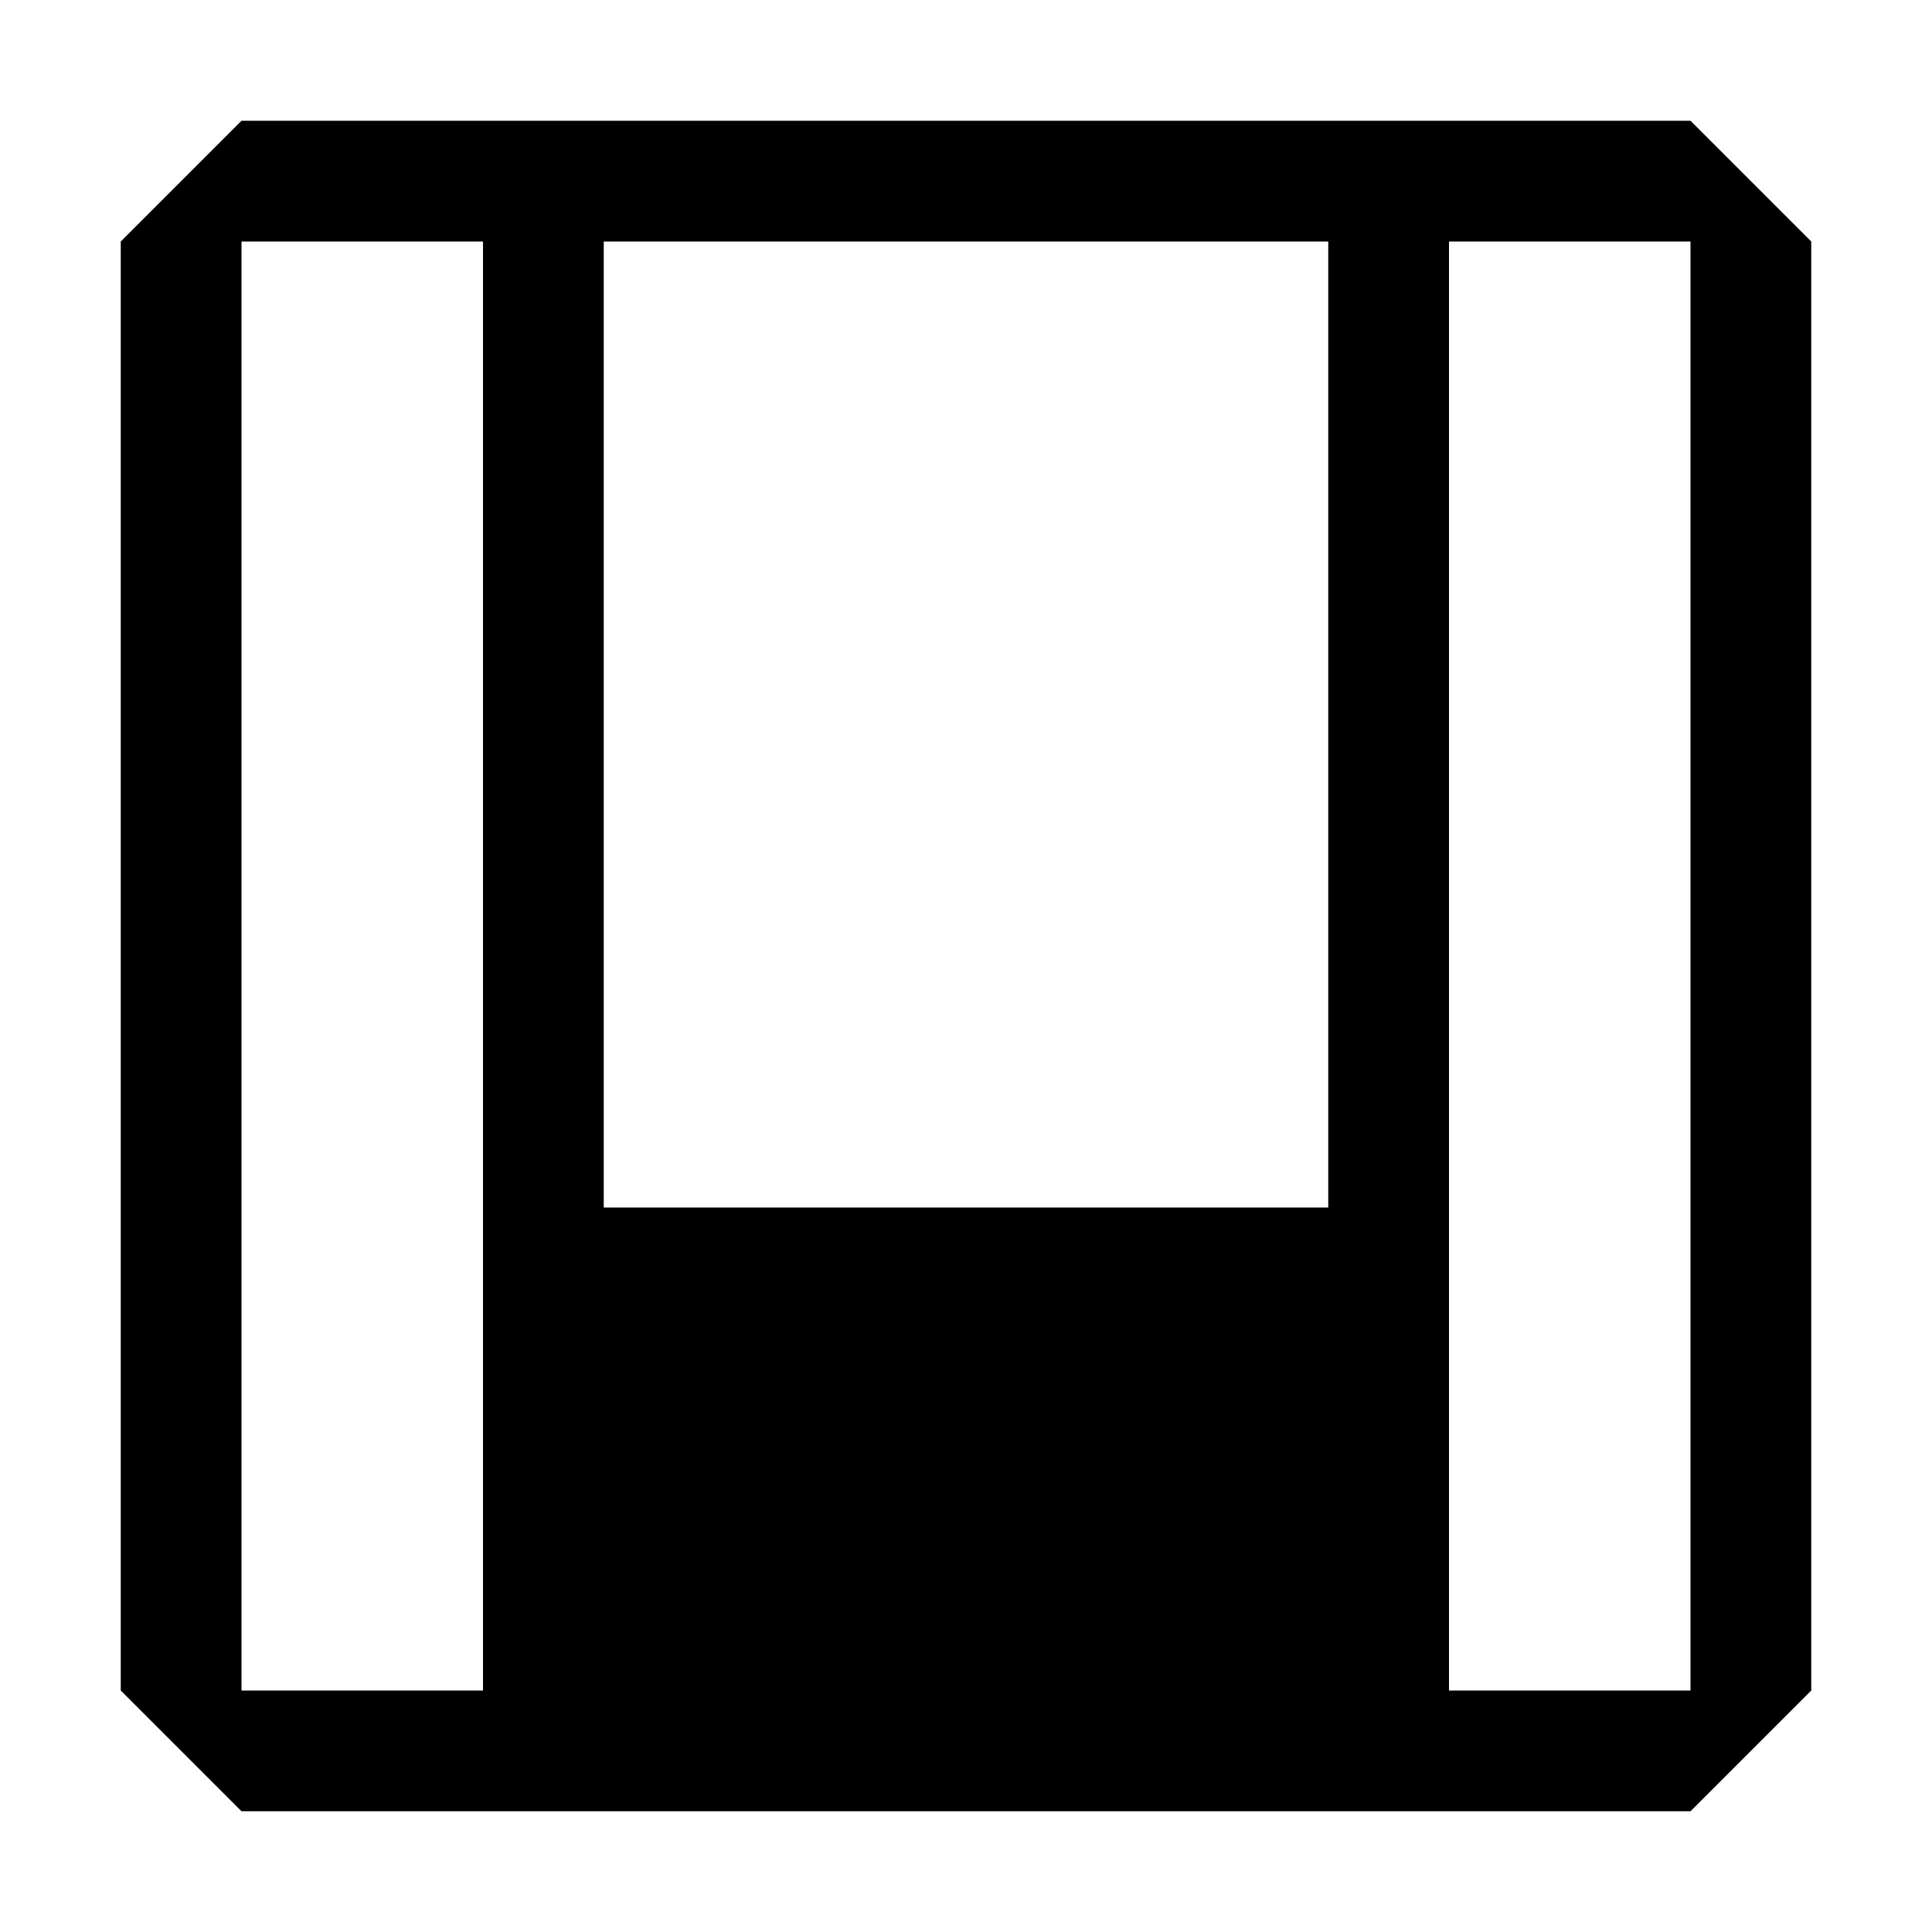
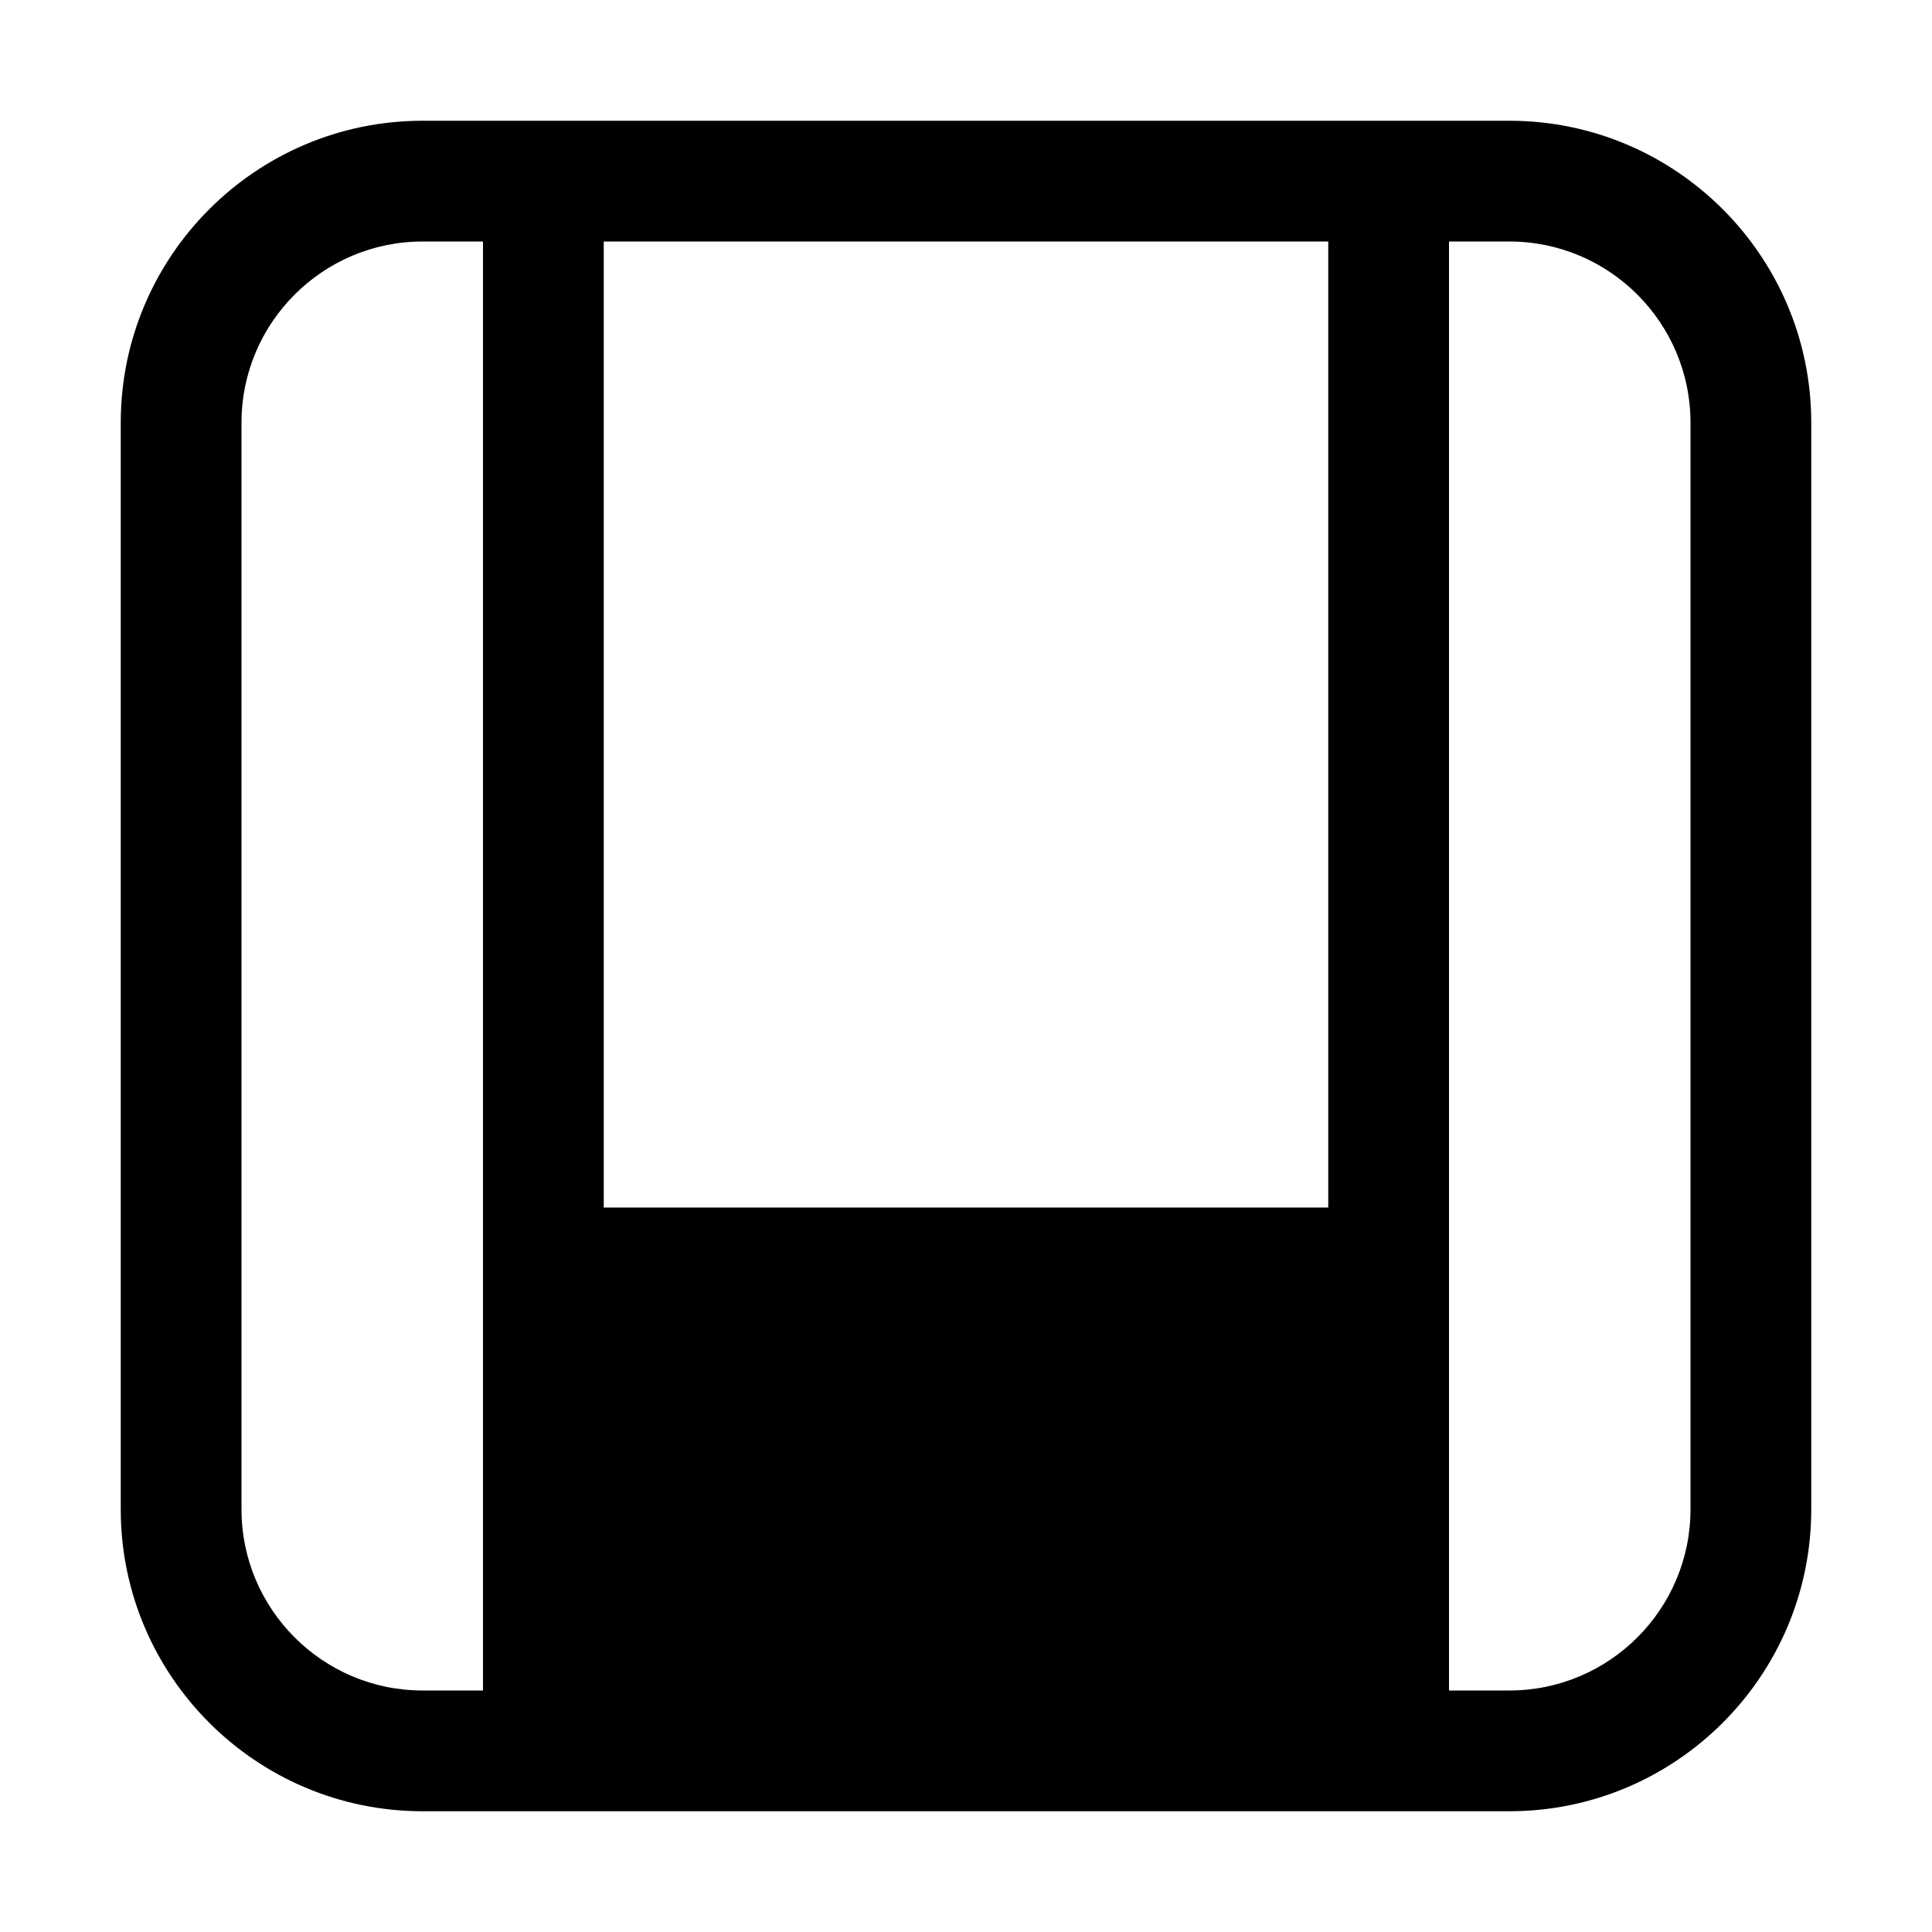
<svg xmlns="http://www.w3.org/2000/svg" width="16" height="16" viewBox="0 0 16 16" fill="currentColor">
-   <path d="M2 1L1 2V14L2 15H14L15 14V2L14 1H2ZM2 14V2H4V14H2ZM5 10V2H11V10H5ZM12 2H14V14H12V2Z" />
+   <path fill-rule="evenodd" clip-rule="evenodd" d="M12.5 1H3.5C2.121 1 1 2.121 1 3.5V12.5C1 13.879 2.121 15 3.5 15H12.5C13.879 15 15 13.879 15 12.5V3.5C15 2.121 13.879 1 12.5 1ZM2 12.5V3.5C2 2.673 2.673 2 3.5 2H4V14H3.5C2.673 14 2 13.327 2 12.5ZM5 10V2H11V10H5ZM14 12.5C14 13.327 13.327 14 12.5 14H12V2H12.5C13.327 2 14 2.673 14 3.5V12.5Z" />
</svg>
